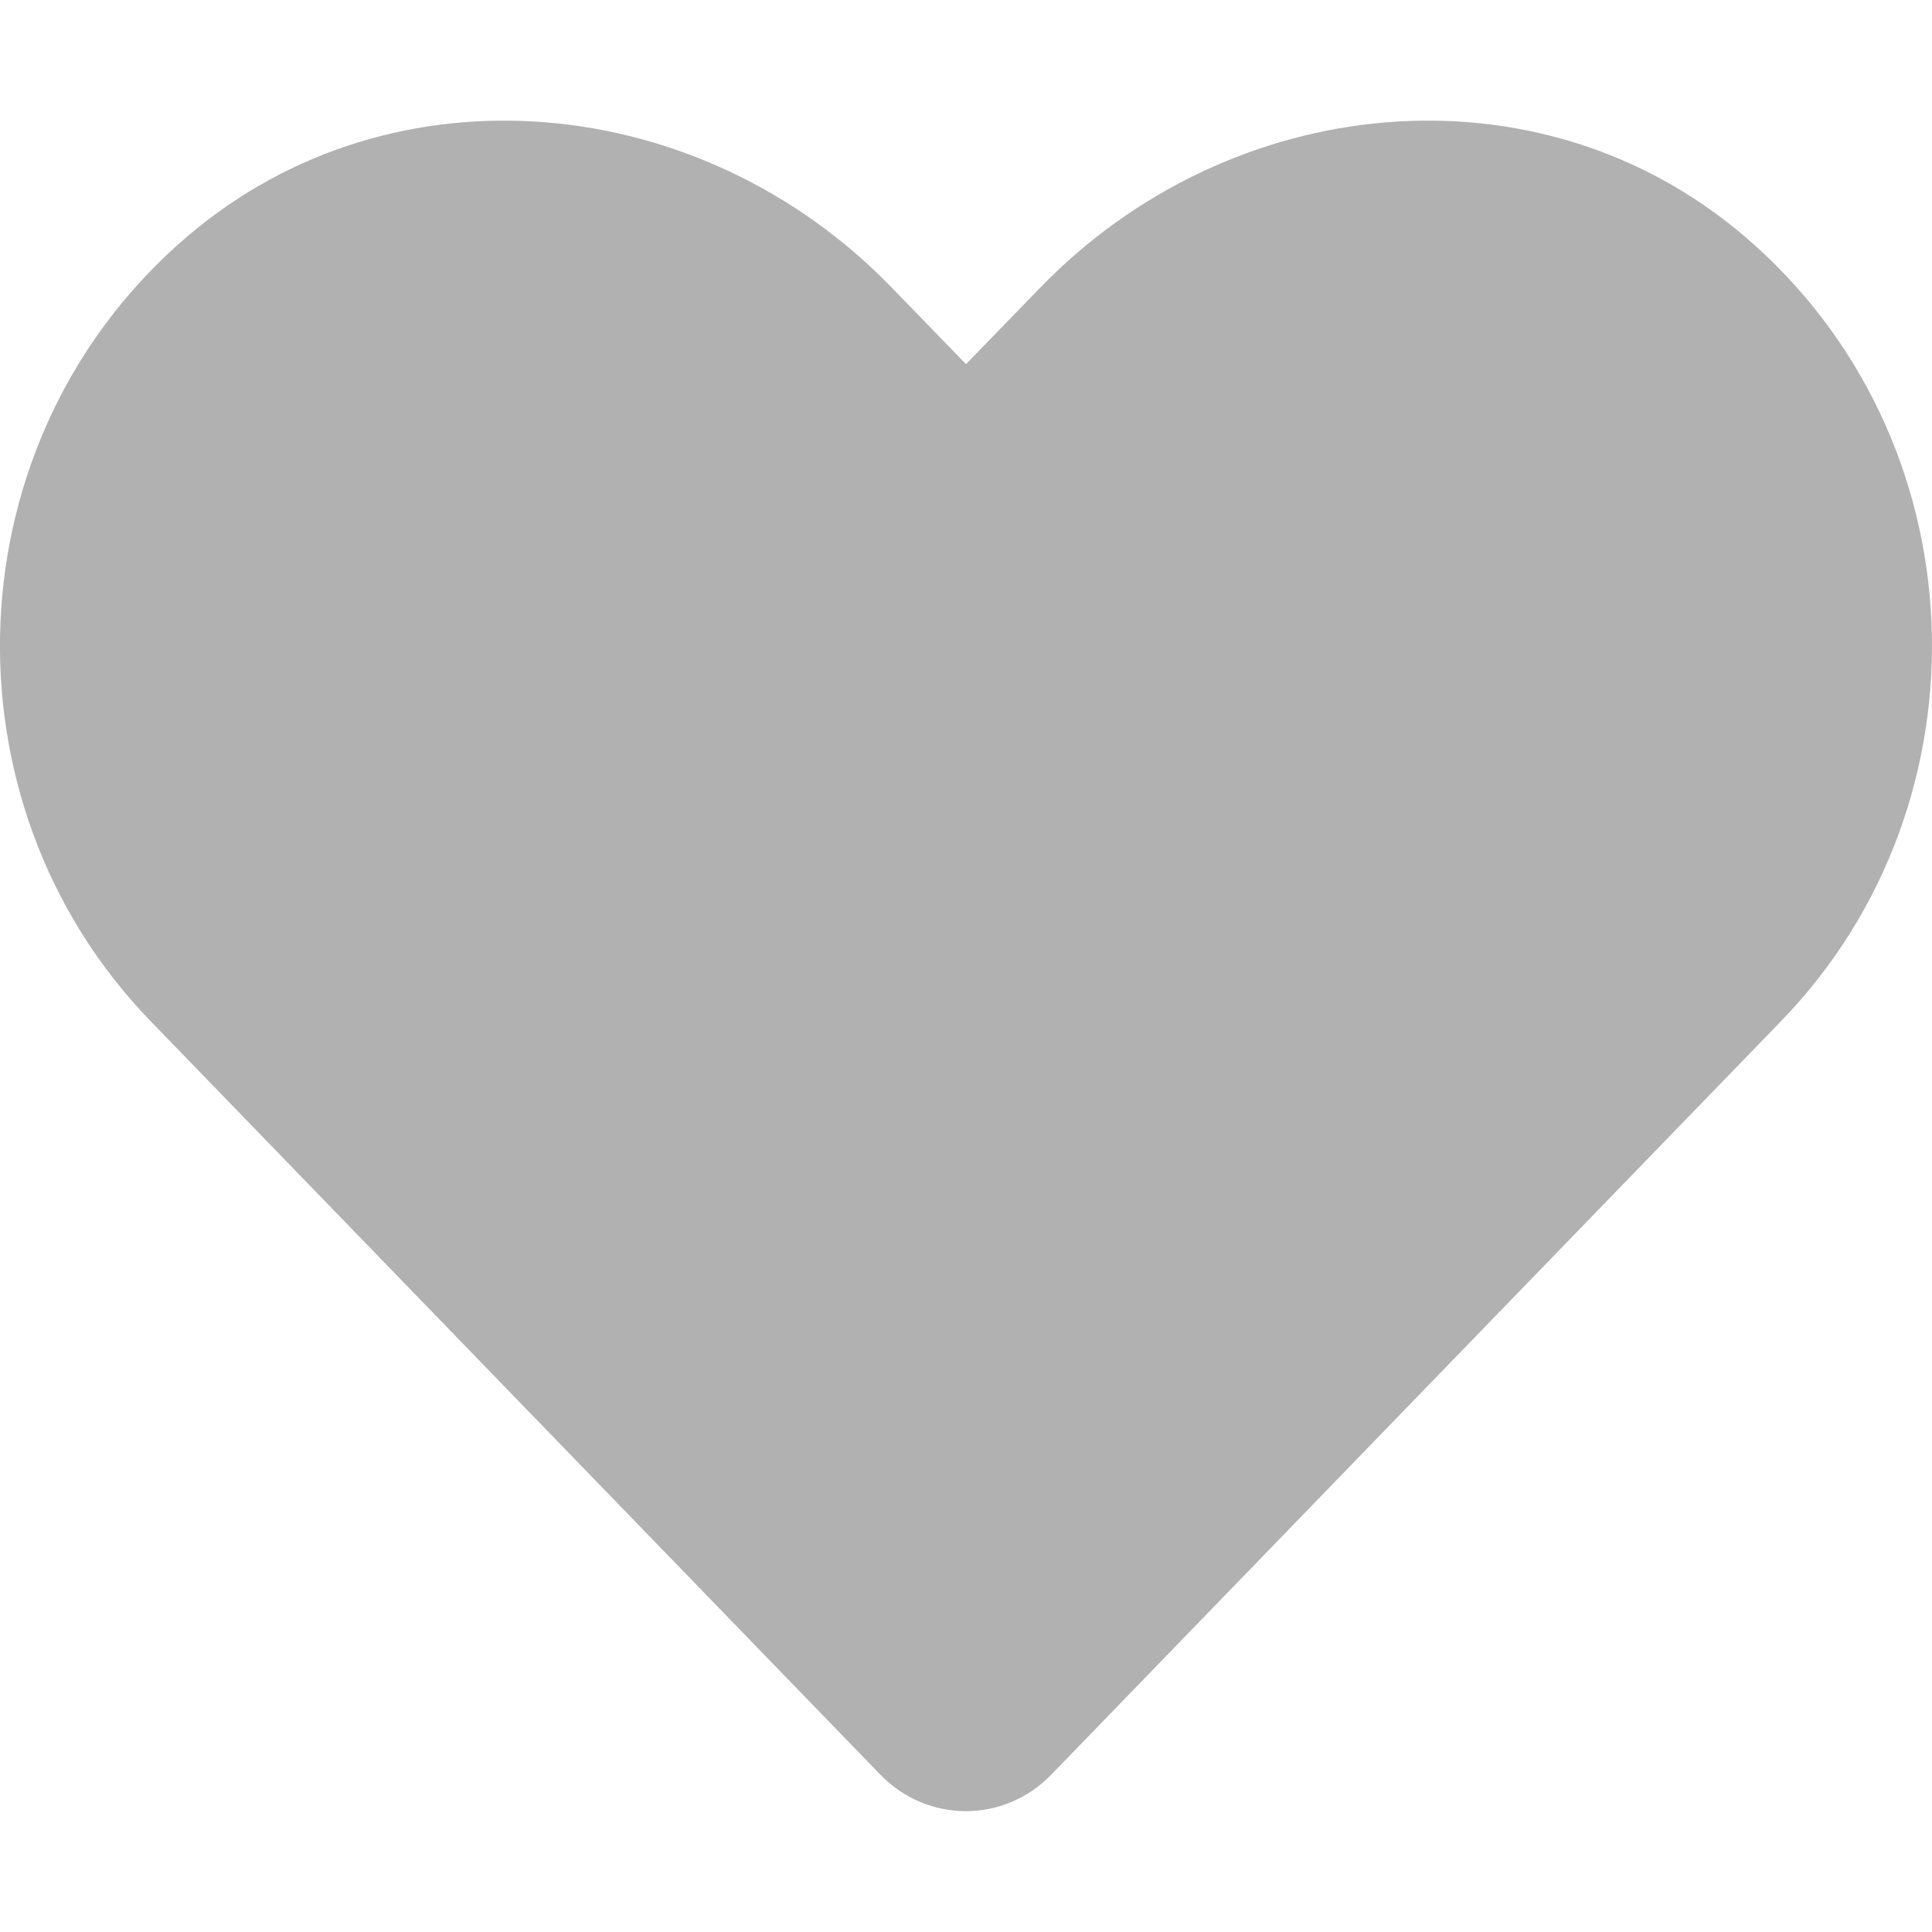
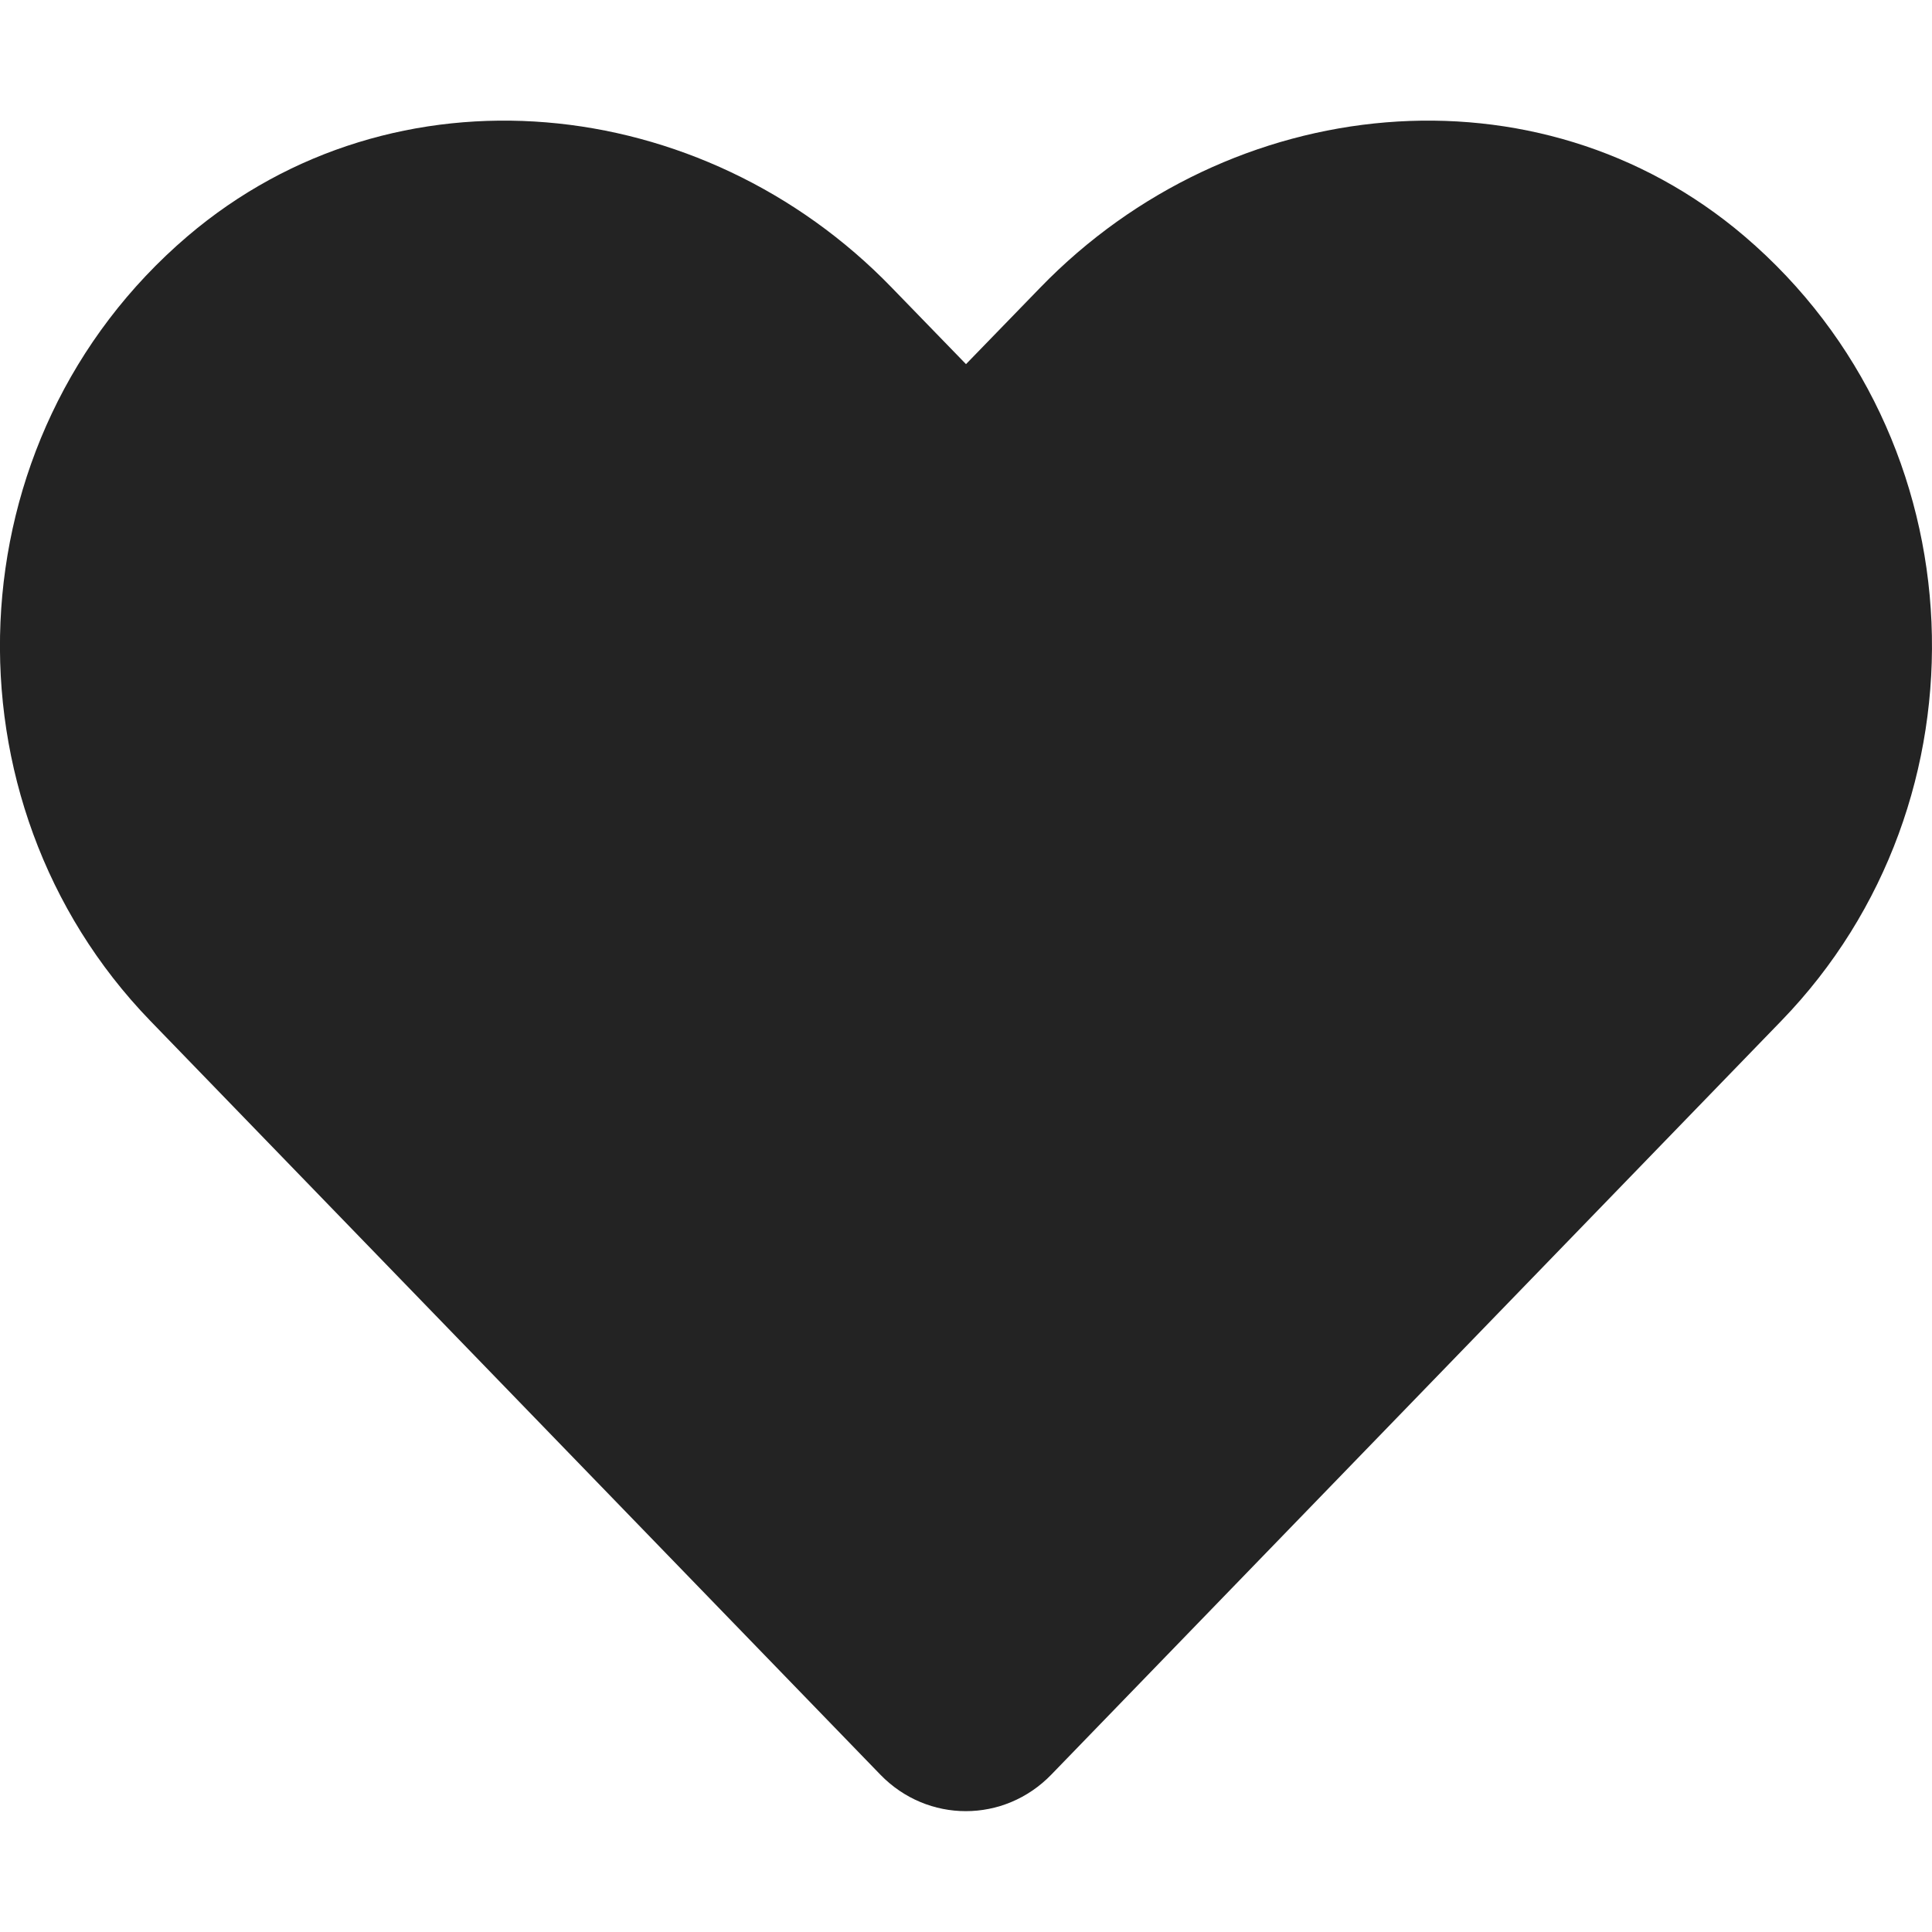
<svg xmlns="http://www.w3.org/2000/svg" viewBox="0 0 512 512" version="1.1" id="svg4">
  <defs id="defs8" />
-   <path d="M462.3 62.6C407.5 15.9 326 24.3 275.7 76.2L256 96.5l-19.7-20.3C186.1 24.3 104.5 15.9 49.7 62.6c-62.8 53.6-66.1 149.8-9.9 207.9l193.5 199.8c12.5 12.9 32.8 12.9 45.3 0l193.5-199.8c56.3-58.1 53-154.3-9.8-207.9z" id="path2" style="fill:#b1b1b1;fill-opacity:1" />
+   <path d="M462.3 62.6C407.5 15.9 326 24.3 275.7 76.2L256 96.5l-19.7-20.3C186.1 24.3 104.5 15.9 49.7 62.6c-62.8 53.6-66.1 149.8-9.9 207.9l193.5 199.8c12.5 12.9 32.8 12.9 45.3 0l193.5-199.8c56.3-58.1 53-154.3-9.8-207.9z" id="path2" style="fill:#232323;fill-opacity:1" />
</svg>
